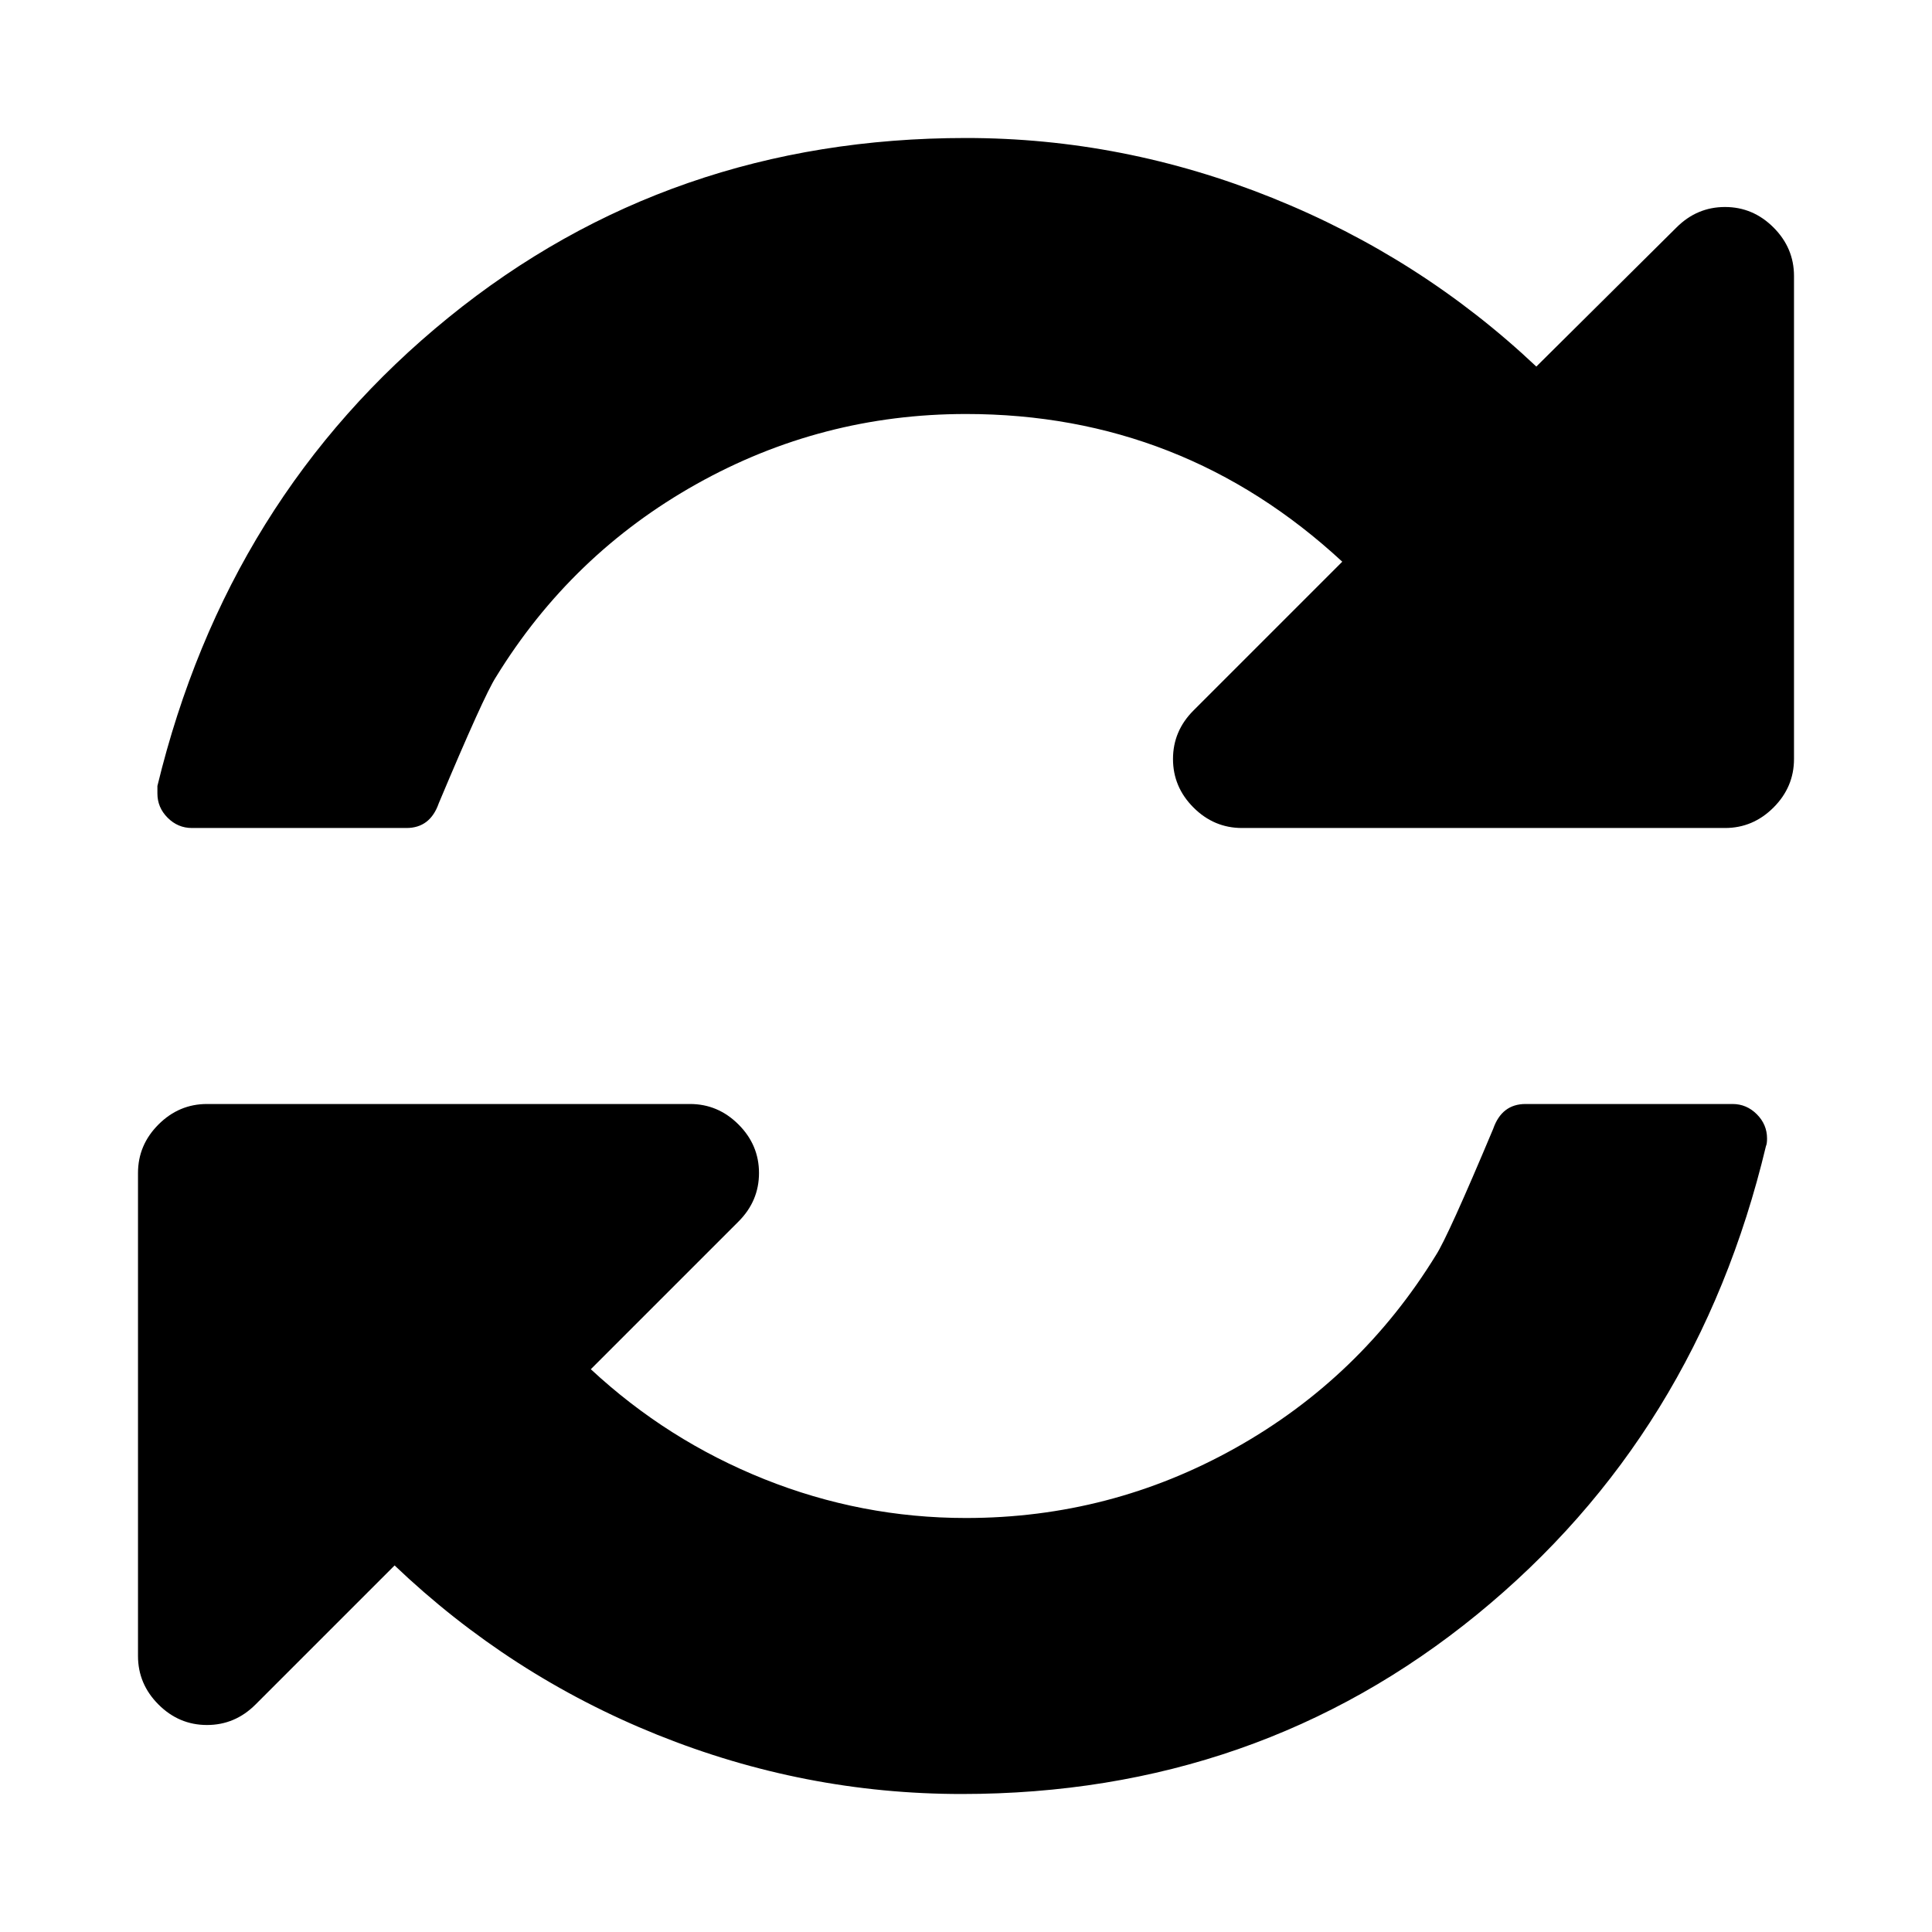
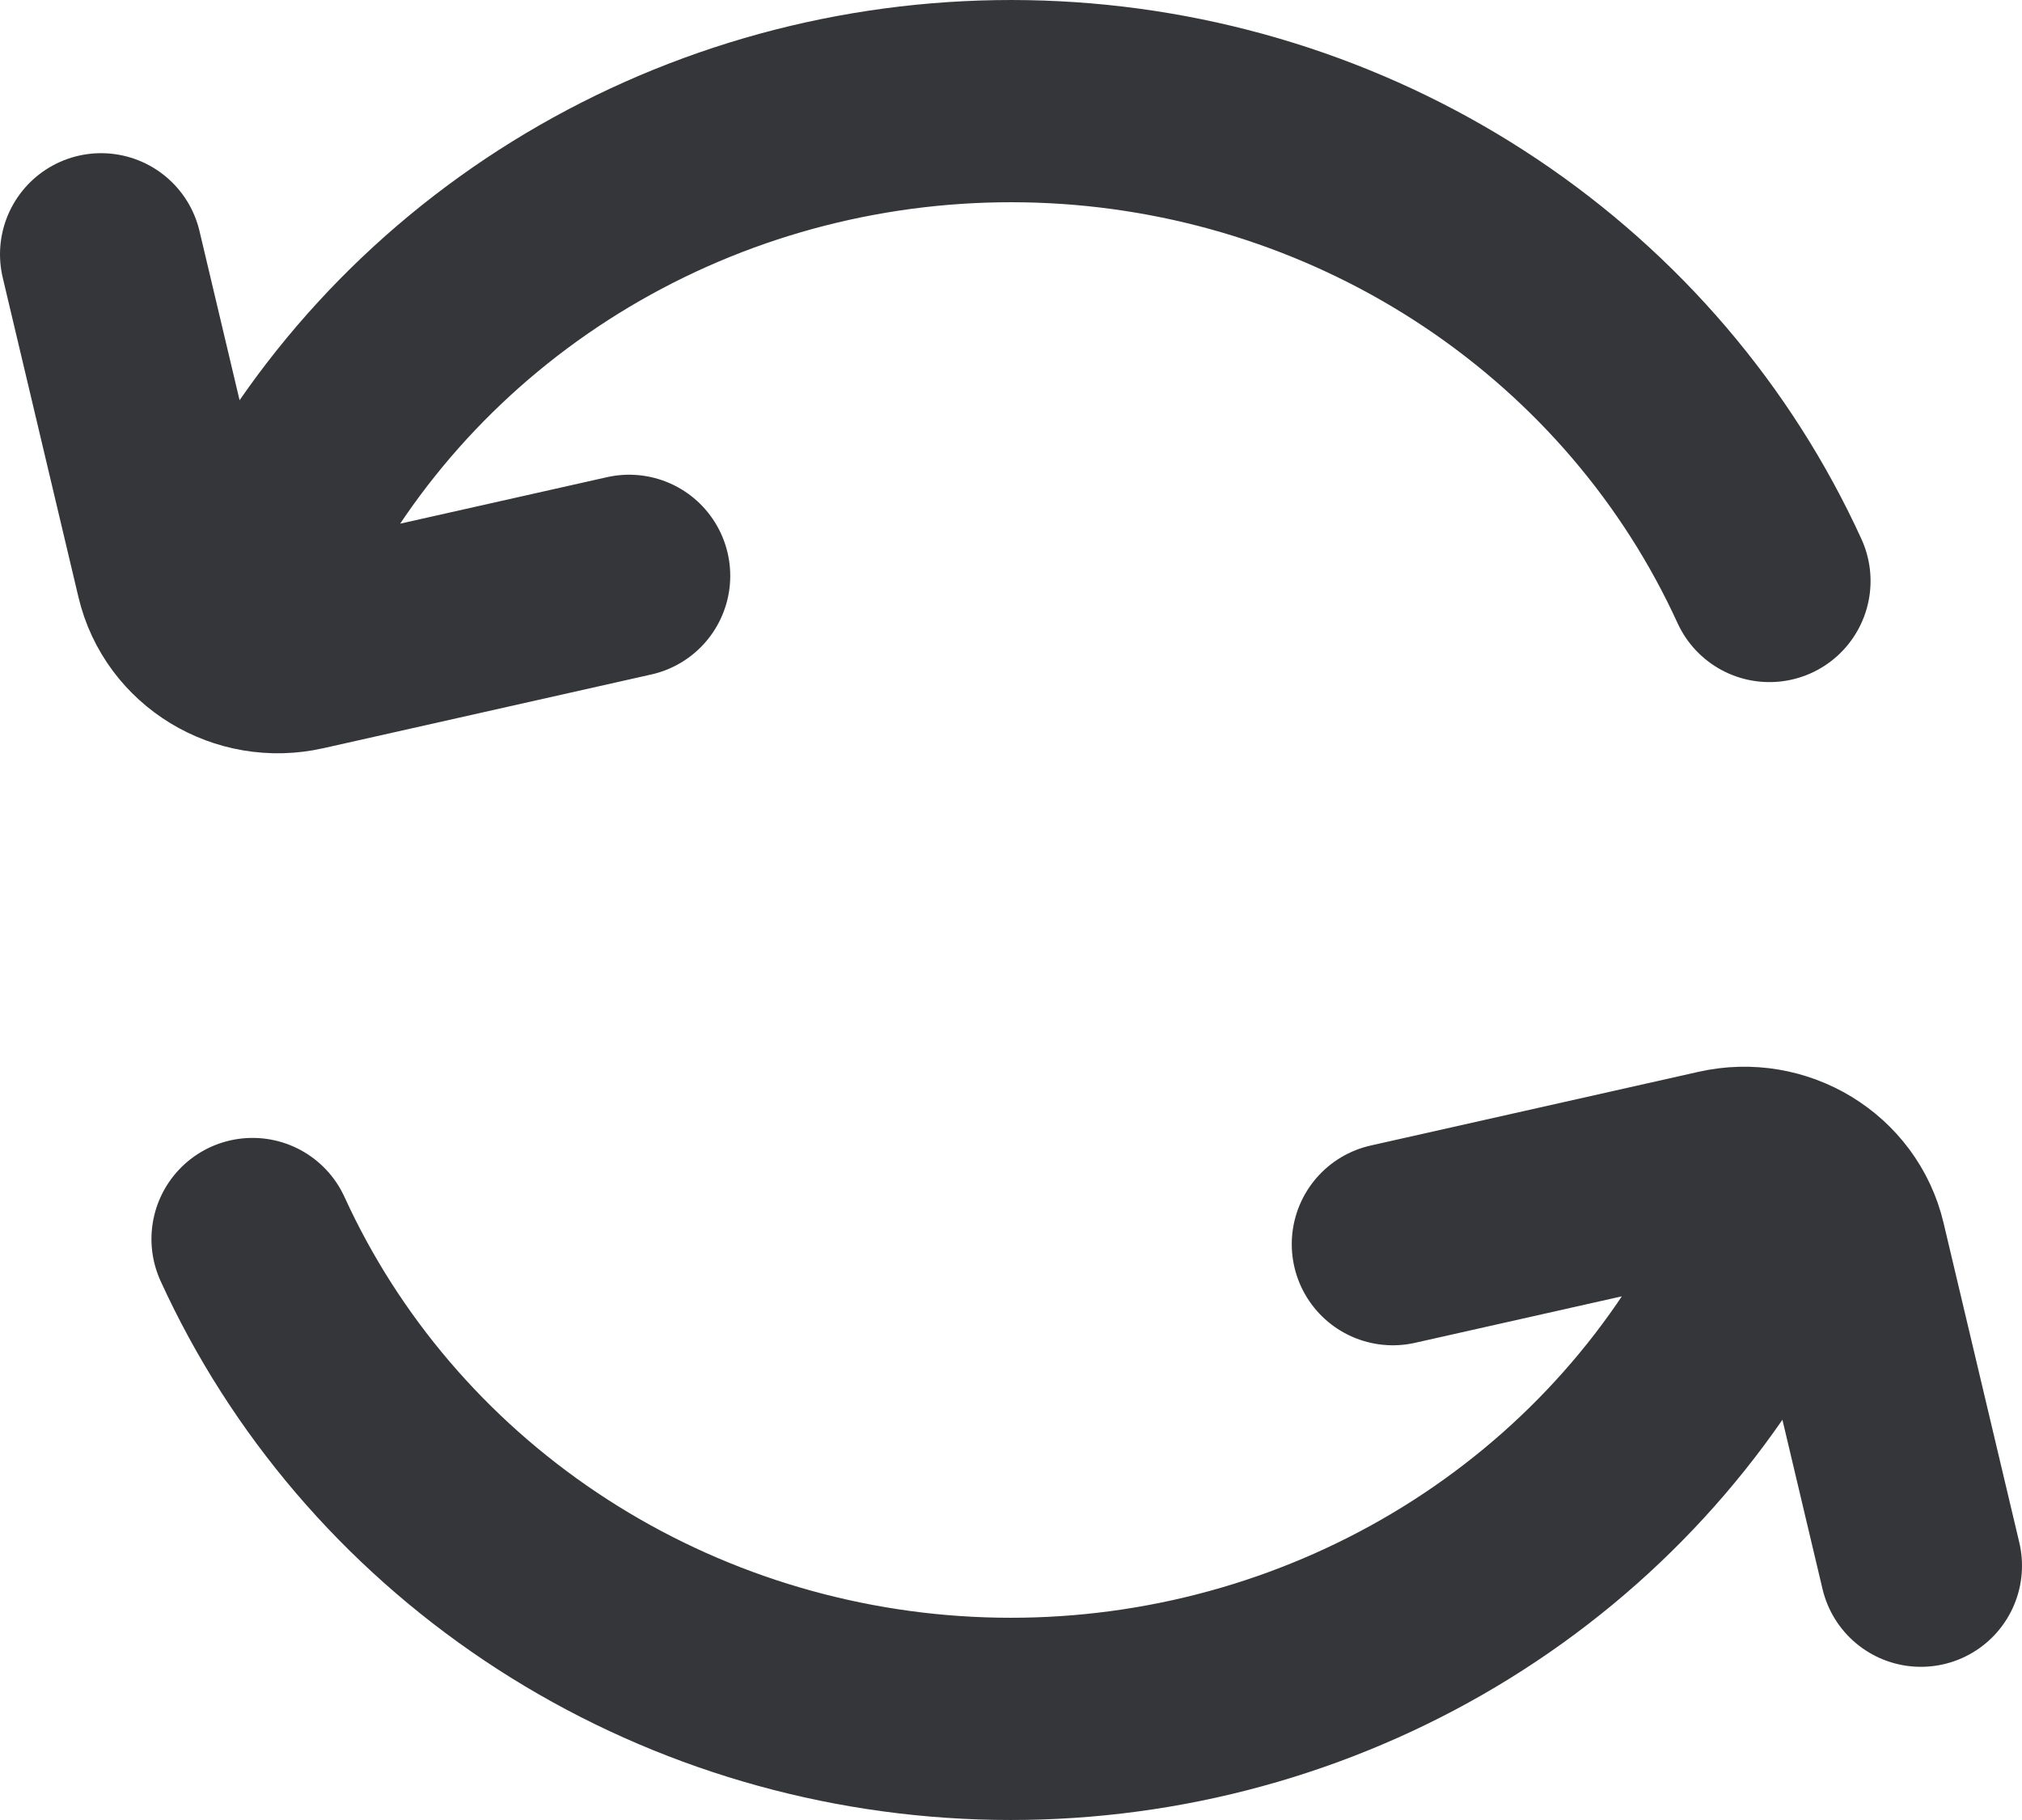
- <svg xmlns="http://www.w3.org/2000/svg" width="1792" height="1792" viewBox="0 0 1792 1792">
-   <path d="M1639 1056q0 5-1 7-64 268-268 434.5t-478 166.5q-146 0-282.5-55t-243.5-157l-129 129q-19 19-45 19t-45-19-19-45v-448q0-26 19-45t45-19h448q26 0 45 19t19 45-19 45l-137 137q71 66 161 102t187 36q134 0 250-65t186-179q11-17 53-117 8-23 30-23h192q13 0 22.5 9.5t9.5 22.5zm25-800v448q0 26-19 45t-45 19h-448q-26 0-45-19t-19-45 19-45l138-138q-148-137-349-137-134 0-250 65t-186 179q-11 17-53 117-8 23-30 23h-199q-13 0-22.5-9.5t-9.5-22.5v-7q65-268 270-434.5t480-166.5q146 0 284 55.5t245 156.5l130-129q19-19 45-19t45 19 19 45z" />
+ <svg xmlns="http://www.w3.org/2000/svg" width="20" height="18" viewBox="0 0 20 18" fill="none">
+   <path d="M2.889 5C3.646 3.722 4.751 2.673 6.082 1.969C7.413 1.265 8.917 0.934 10.43 1.011C11.942 1.088 13.403 1.571 14.651 2.407C15.899 3.243 16.886 4.398 17.502 5.746M1 2.515L1.749 5.675C1.876 6.213 2.427 6.549 2.98 6.424L6.223 5.695M17.111 13C16.354 14.278 15.249 15.326 13.918 16.03C12.587 16.734 11.083 17.066 9.57 16.989C8.058 16.912 6.597 16.429 5.349 15.593C4.101 14.757 3.114 13.602 2.498 12.254M19 15.485L18.251 12.325C18.124 11.787 17.573 11.451 17.02 11.576L13.777 12.305" stroke="#35363A" stroke-width="2" stroke-linecap="round" />
</svg>
